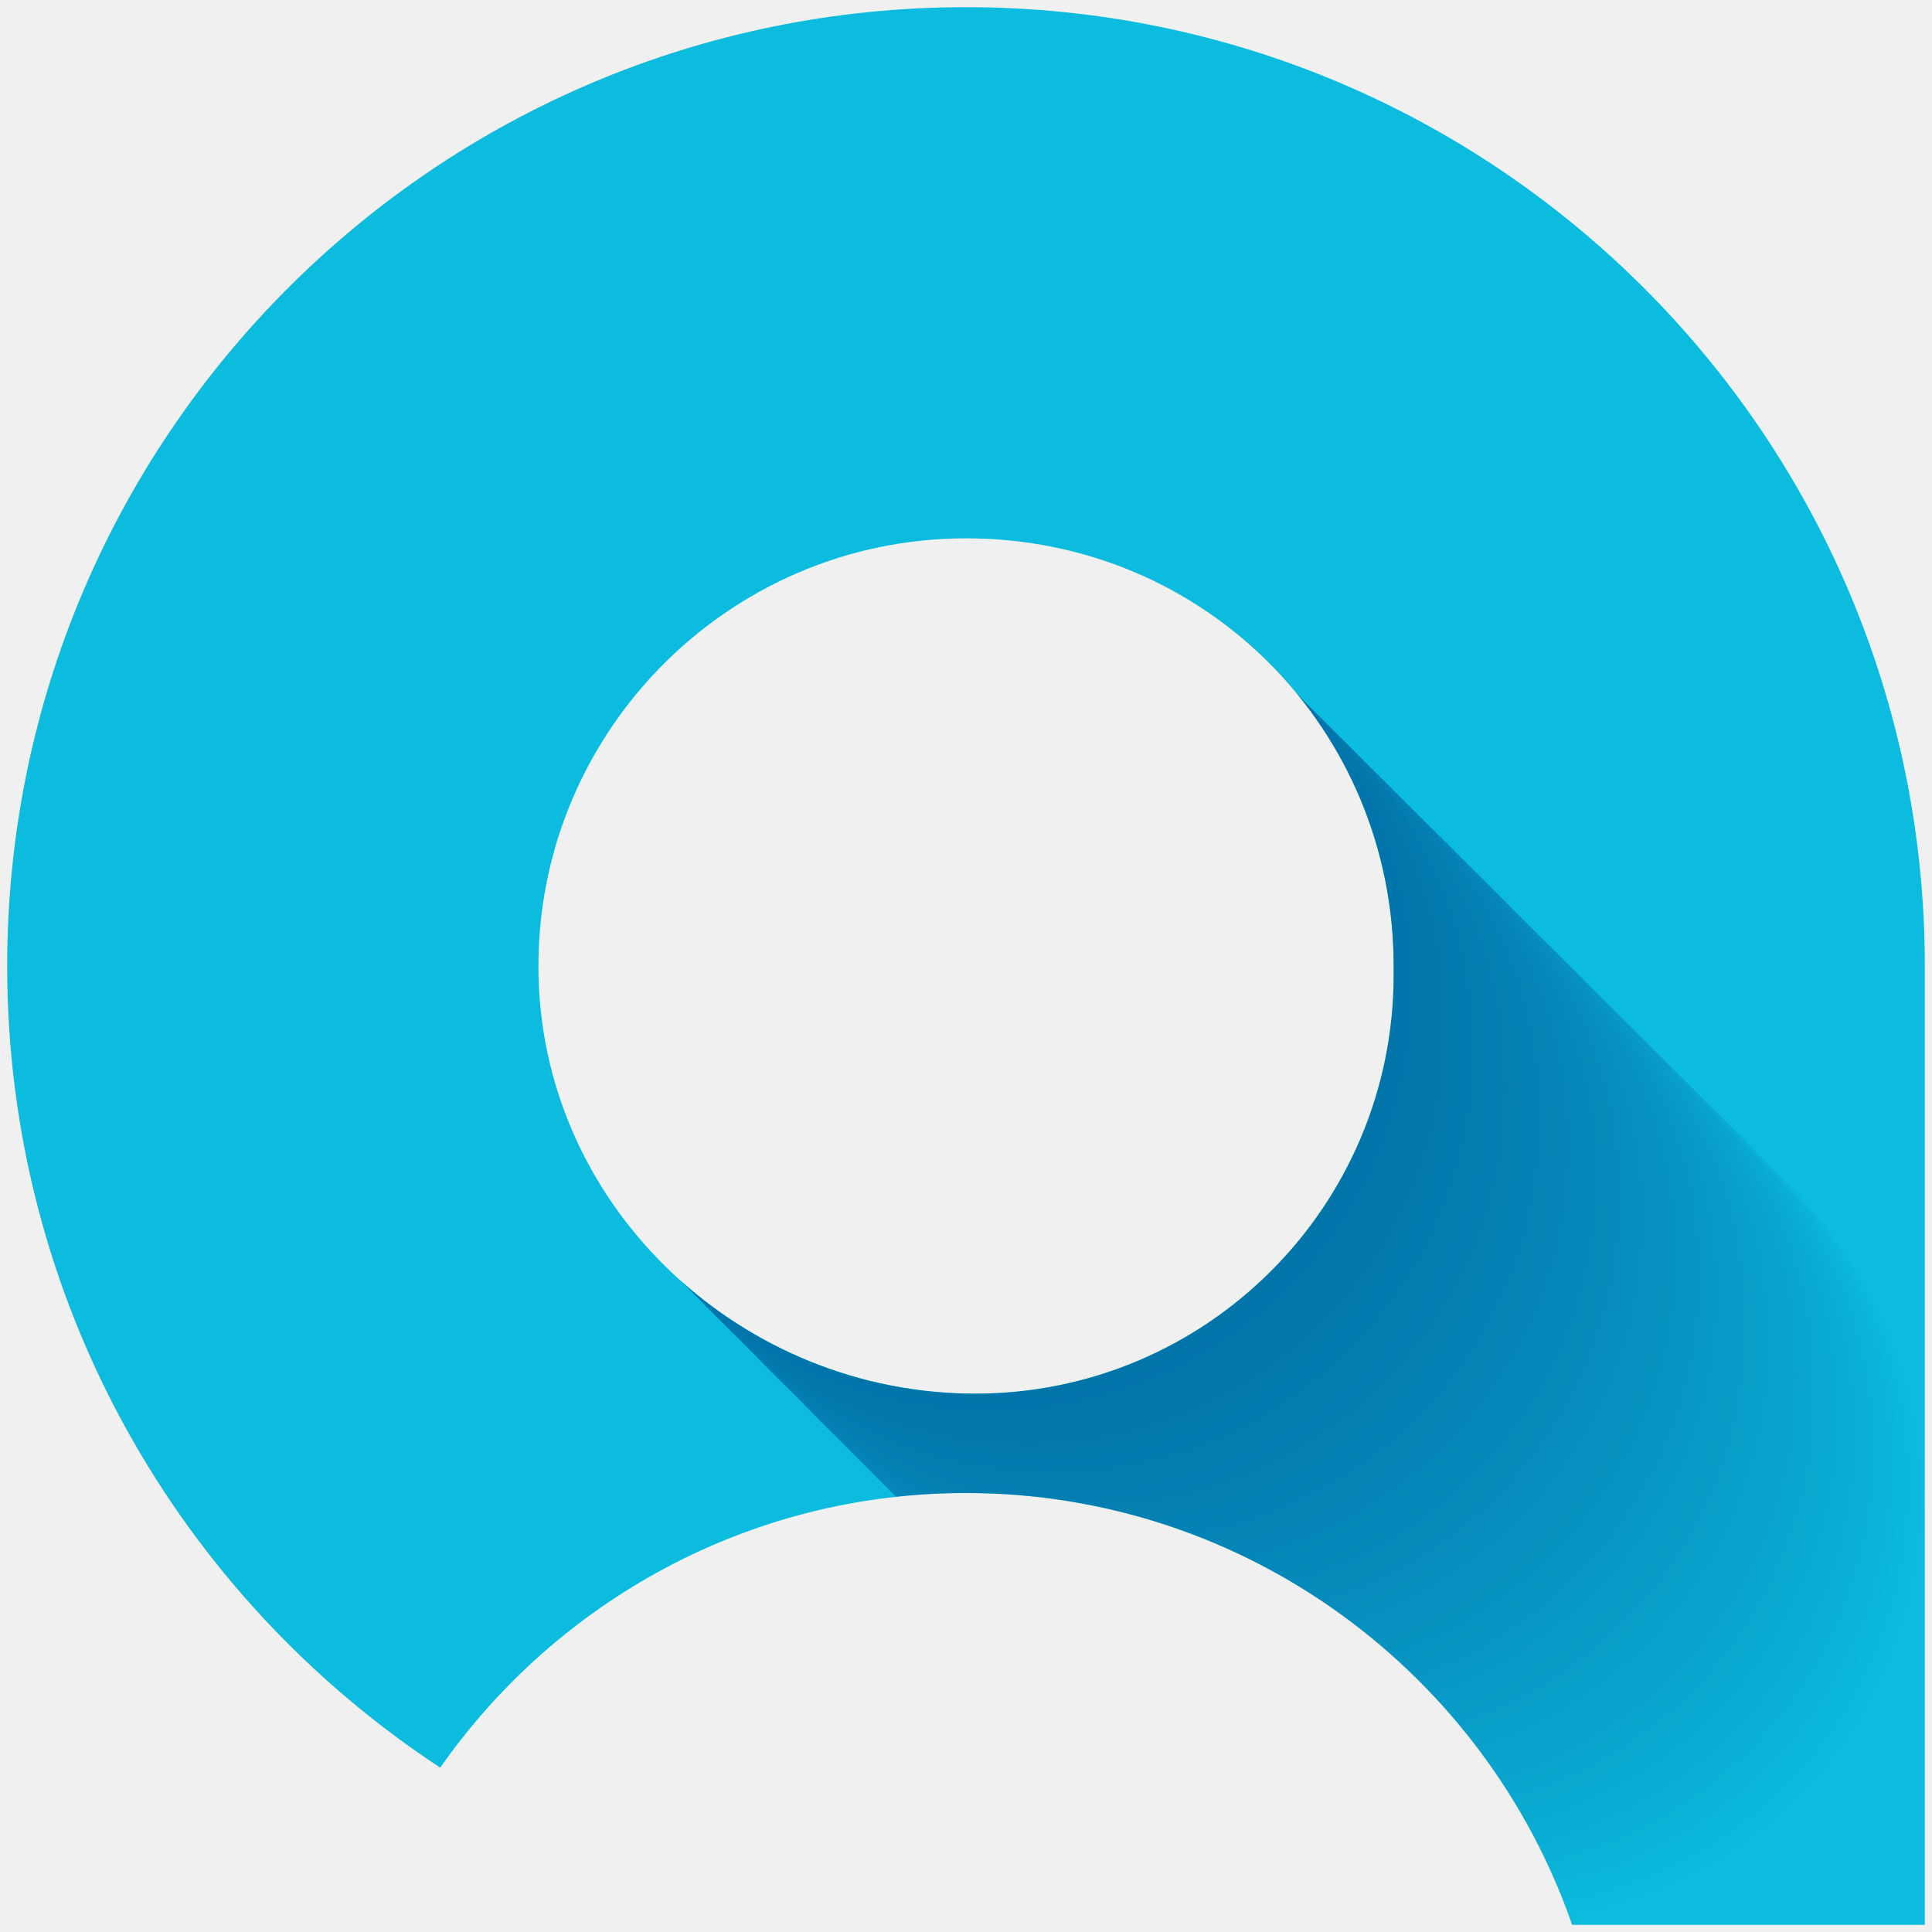
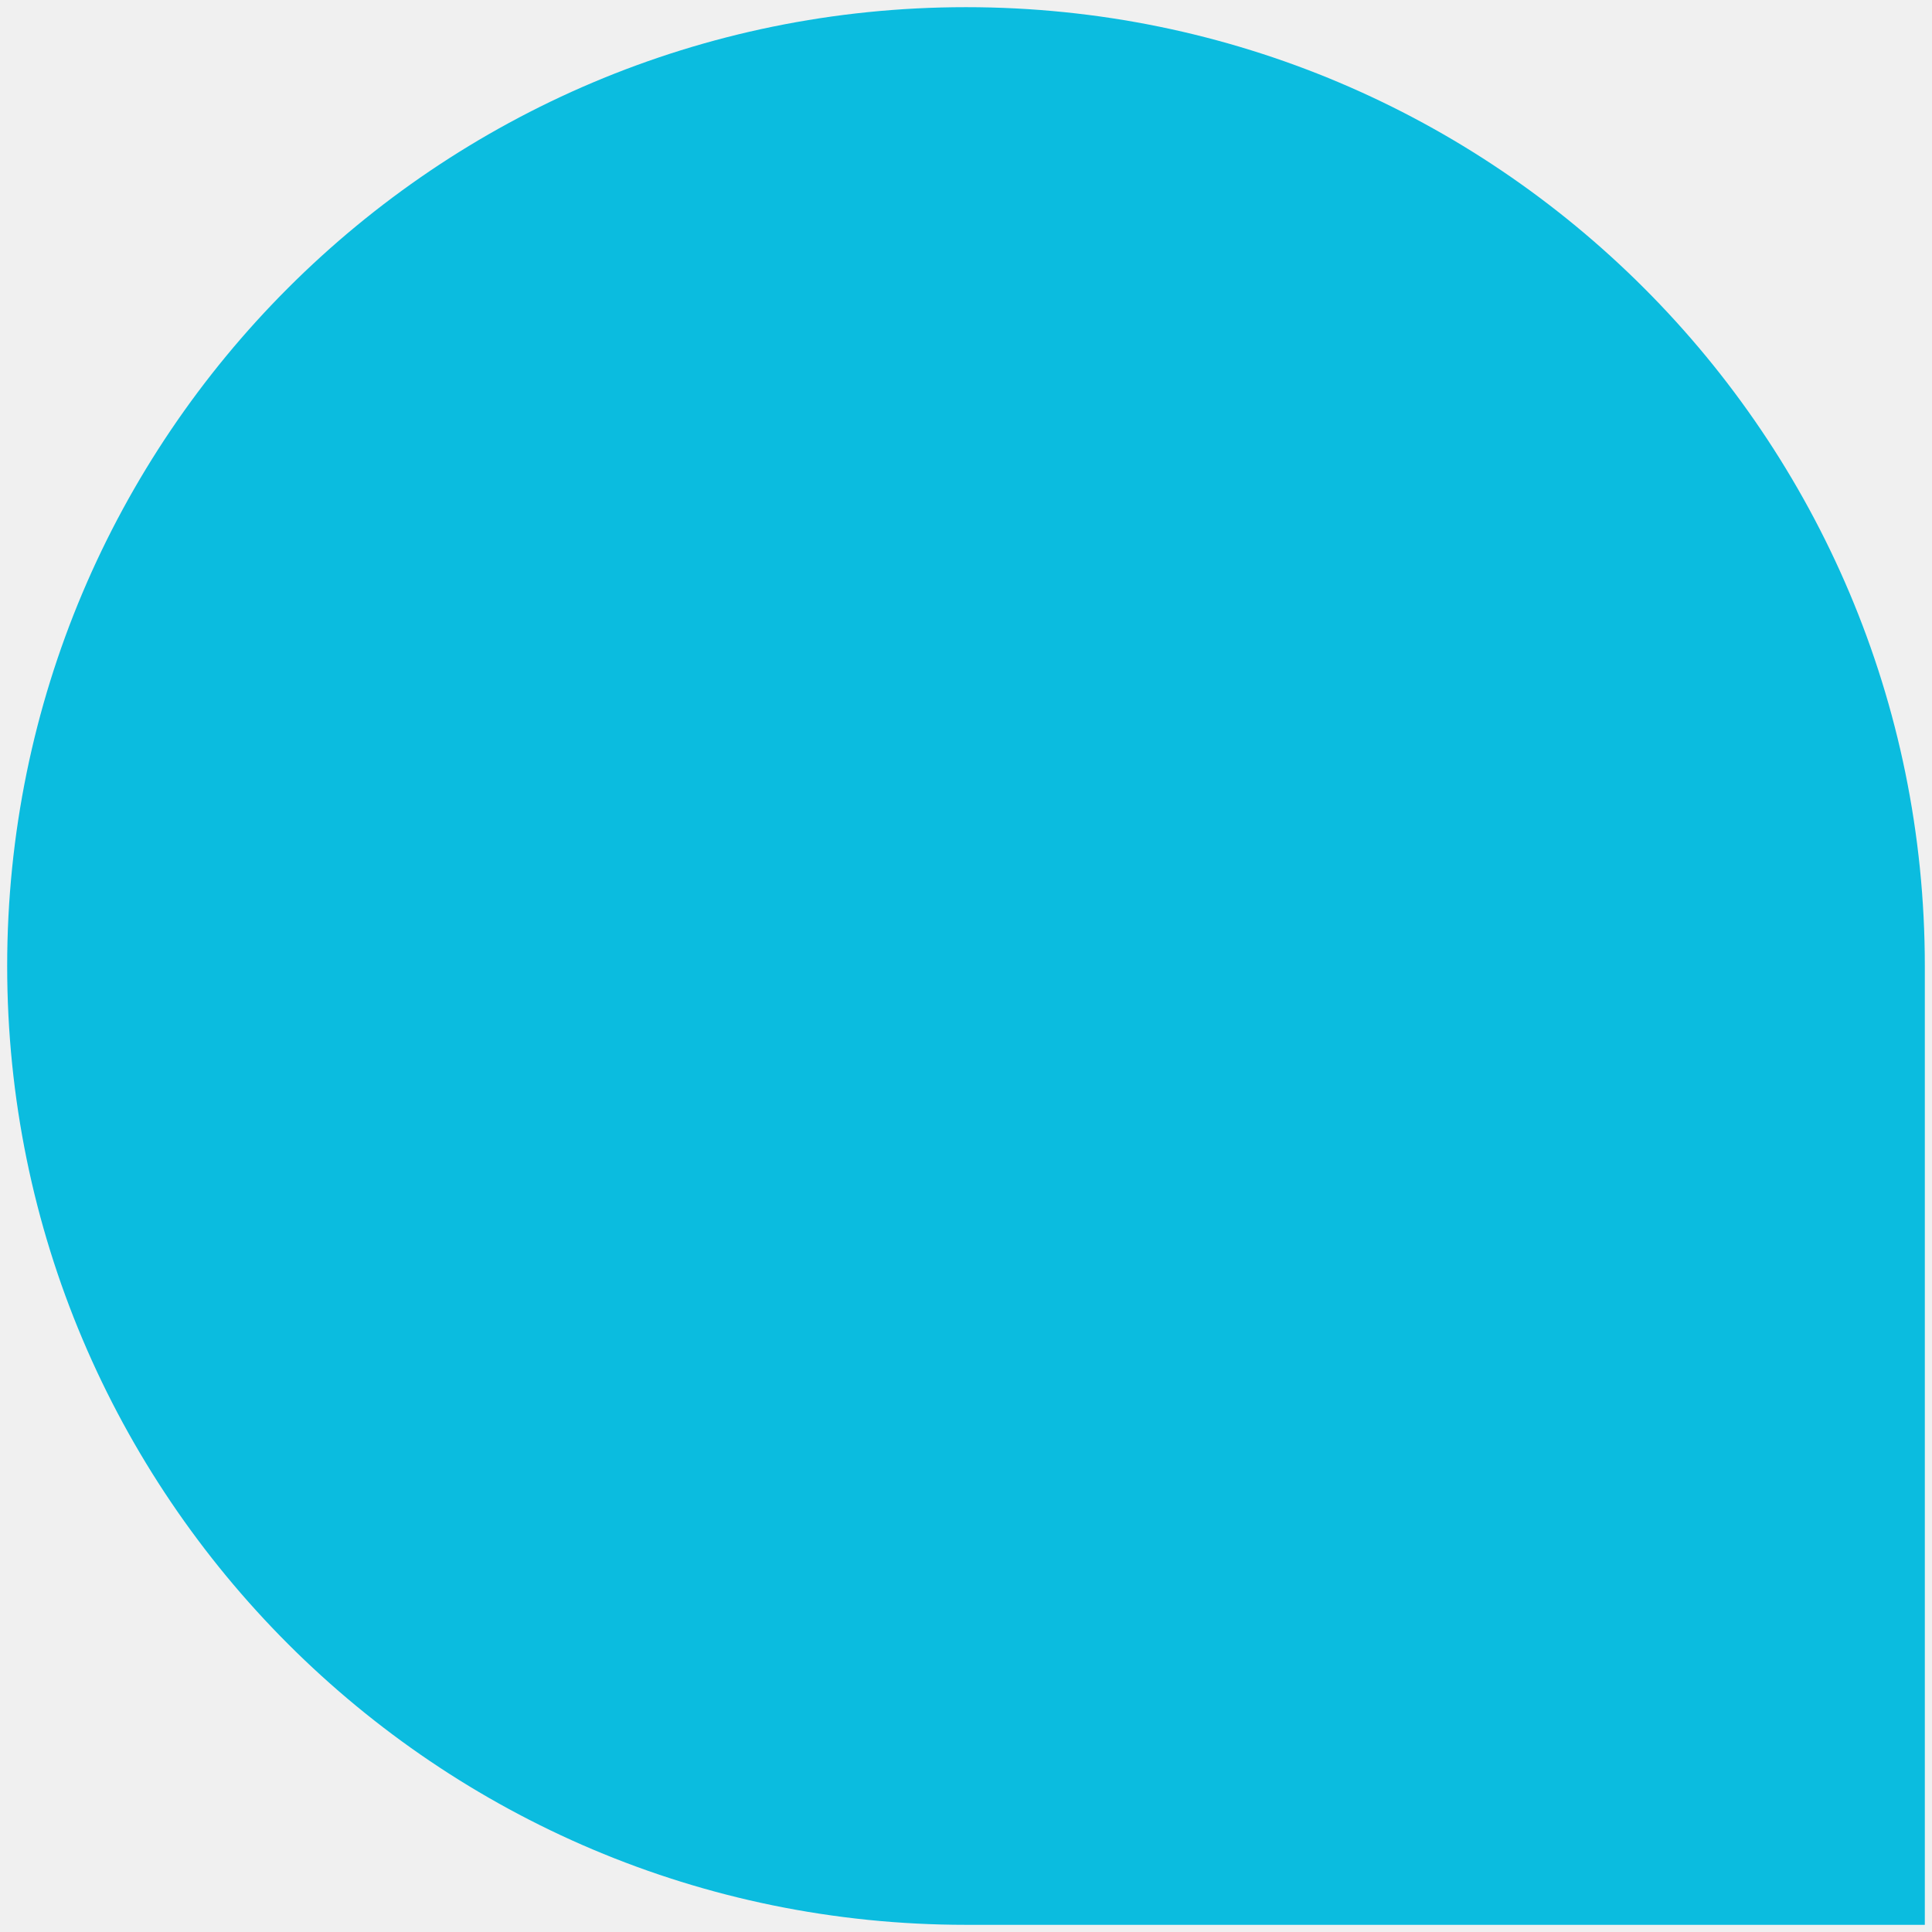
<svg xmlns="http://www.w3.org/2000/svg" viewBox="0 0 140 140">
-   <defs>
-     <style>
-       .cls-1 {
-         fill: #2da0c4;
-       }
- 
-       .cls-2 {
-         fill: #49a6c7;
-       }
- 
-       .cls-3 {
-         fill: #c6dce9;
-       }
- 
-       .cls-4 {
-         fill: #71b3d0;
-       }
- 
-       .cls-5 {
-         fill: #f6f9fb;
-       }
- 
-       .cls-6 {
-         fill: #bdd7e6;
-       }
- 
-       .cls-7 {
-         fill: #c8ddea;
-       }
- 
-       .cls-8 {
-         fill: #b3d2e3;
-       }
- 
-       .cls-9 {
-         fill: #b1d1e2;
-       }
- 
-       .cls-10 {
-         fill: #51a8c9;
-       }
- 
-       .cls-11 {
-         fill: #4ca6c8;
-       }
- 
-       .cls-12 {
-         fill: #e2ecf2;
-       }
- 
-       .cls-13 {
-         fill: #249ec3;
-       }
- 
-       .cls-14 {
-         fill: #1e9ec2;
-       }
- 
-       .cls-15 {
-         fill: #9ec7dc;
-       }
- 
-       .cls-16 {
-         fill: #abcee1;
-       }
- 
-       .cls-17 {
-         fill: #39a2c5;
-       }
- 
-       .cls-18 {
-         fill: #d2e3ed;
-       }
- 
-       .cls-19 {
-         fill: #0bbcdf;
-       }
- 
-       .cls-20 {
-         fill: #81b9d4;
-       }
- 
-       .cls-21 {
-         fill: #a9cde0;
-       }
- 
-       .cls-22 {
-         fill: #73b3d0;
-       }
- 
-       .cls-23 {
-         fill: #68afce;
-       }
- 
-       .cls-24 {
-         fill: #dae7ef;
-       }
- 
-       .cls-25 {
-         fill: #8cbfd7;
-       }
- 
-       .cls-26 {
-         fill: #3da3c5;
-       }
- 
-       .cls-27 {
-         fill: #5daccb;
-       }
- 
-       .cls-28 {
-         fill: #6ab0ce;
-       }
- 
-       .cls-29 {
-         fill: #79b6d2;
-       }
- 
-       .cls-30 {
-         fill: #ecf2f6;
-       }
- 
-       .cls-31 {
-         fill: #90c0d8;
-       }
- 
-       .cls-32 {
-         fill: #c1d9e7;
-       }
- 
-       .cls-33 {
-         fill: #7db8d3;
-       }
- 
-       .cls-34 {
-         fill: #d6e5ee;
-       }
- 
-       .cls-35 {
-         fill: #fff;
-       }
- 
-       .cls-36 {
-         fill: #66afcd;
-       }
- 
-       .cls-37 {
-         fill: #c4dbe8;
-       }
- 
-       .cls-38 {
-         fill: none;
-       }
- 
-       .cls-39 {
-         fill: #a0c8dd;
-       }
- 
-       .cls-40 {
-         fill: #179dc2;
-       }
- 
-       .cls-41 {
-         fill: #58aaca;
-       }
- 
-       .cls-42 {
-         fill: #c3dae8;
-       }
- 
-       .cls-43 {
-         fill: #f2f6f9;
-       }
- 
-       .cls-44 {
-         fill: #7fb8d4;
-       }
- 
-       .cls-45 {
-         fill: #46a5c7;
-       }
- 
-       .cls-46 {
-         fill: #cee0ec;
-       }
- 
-       .cls-47 {
-         fill: #96c3da;
-       }
- 
-       .cls-48 {
-         fill: #36a1c5;
-       }
- 
-       .cls-49 {
-         fill: #fbfdfe;
-       }
- 
-       .cls-50 {
-         fill: #bbd6e5;
-       }
- 
-       .cls-51 {
-         fill: #a7ccdf;
-       }
- 
-       .cls-52 {
-         fill: #dce8f0;
-       }
- 
-       .cls-53 {
-         fill: #adcfe1;
-       }
- 
-       .cls-54 {
-         fill: #8abed7;
-       }
- 
-       .cls-55 {
-         fill: #77b5d1;
-       }
- 
-       .cls-56 {
-         fill: #e8eff5;
-       }
- 
-       .cls-57 {
-         fill: #7bb7d2;
-       }
- 
-       .cls-58 {
-         fill: #b5d3e3;
-       }
- 
-       .cls-59 {
-         fill: #5faccc;
-       }
- 
-       .cls-60 {
-         isolation: isolate;
-       }
- 
-       .cls-61 {
-         fill: #b9d5e5;
-       }
- 
-       .cls-62 {
-         fill: #92c1d9;
-       }
- 
-       .cls-63 {
-         fill: #75b4d1;
-       }
- 
-       .cls-64 {
-         fill: #eef3f7;
-       }
- 
-       .cls-65 {
-         fill: #94c2da;
-       }
- 
-       .cls-66 {
-         fill: #e6eef4;
-       }
- 
-       .cls-67 {
-         fill: #f0f5f8;
-       }
- 
-       .cls-68 {
-         fill: #64aecd;
-       }
- 
-       .cls-69 {
-         fill: #a2c9de;
-       }
- 
-       .cls-70 {
-         fill: #6cb1cf;
-       }
- 
-       .cls-71 {
-         fill: #88bdd6;
-       }
- 
-       .cls-72 {
-         fill: #0d9cc1;
-       }
- 
-       .cls-73 {
-         fill: #d8e6ef;
-       }
- 
-       .cls-74 {
-         fill: #f4f8fa;
-       }
- 
-       .cls-75 {
-         fill: #43a4c6;
-       }
- 
-       .cls-76 {
-         fill: #53a9c9;
-       }
- 
-       .cls-77 {
-         mix-blend-mode: multiply;
-       }
- 
-       .cls-78 {
-         fill: #9cc6dc;
-       }
- 
-       .cls-79 {
-         fill: #b7d4e4;
-       }
- 
-       .cls-80 {
-         fill: #a3cade;
-       }
- 
-       .cls-81 {
-         fill: #299fc3;
-       }
- 
-       .cls-82 {
-         fill: #dee9f1;
-       }
- 
-       .cls-83 {
-         fill: #5babcb;
-       }
- 
-       .cls-84 {
-         fill: #86bcd6;
-       }
- 
-       .cls-85 {
-         fill: #f9fbfc;
-       }
- 
-       .cls-86 {
-         fill: #56a9ca;
-       }
- 
-       .cls-87 {
-         fill: #4ea7c8;
-       }
- 
-       .cls-88 {
-         fill: #ccdfeb;
-       }
- 
-       .cls-89 {
-         fill: #8ebfd8;
-       }
- 
-       .cls-90 {
-         fill: #afd0e2;
-       }
- 
-       .cls-91 {
-         fill: #e4edf3;
-       }
- 
-       .cls-92 {
-         fill: #e0ebf2;
-       }
- 
-       .cls-93 {
-         fill: #a5cbdf;
-       }
- 
-       .cls-94 {
-         fill: #32a0c4;
-       }
- 
-       .cls-95 {
-         fill: #eaf1f5;
-       }
- 
-       .cls-96 {
-         fill: #bfd8e7;
-       }
- 
-       .cls-97 {
-         fill: #d4e4ed;
-       }
- 
-       .cls-98 {
-         fill: #98c4db;
-       }
- 
-       .cls-99 {
-         clip-path: url(#clippath);
-       }
- 
-       .cls-100 {
-         fill: #cadeea;
-       }
- 
-       .cls-101 {
-         fill: #62adcc;
-       }
- 
-       .cls-102 {
-         fill: #40a3c6;
-       }
- 
-       .cls-103 {
-         fill: #6eb2cf;
-       }
- 
-       .cls-104 {
-         fill: #84bbd5;
-       }
- 
-       .cls-105 {
-         fill: #82bad5;
-       }
- 
-       .cls-106 {
-         fill: #d0e2ec;
-       }
- 
-       .cls-107 {
-         fill: #9ac5db;
-       }
-     </style>
-     <clipPath id="clippath">
-       <path class="cls-38" d="M70,.52h0C31.63.52.52,31.63.52,70h0c0,24.3,12.49,45.68,31.38,58.09,8.41-12.02,22.35-19.9,38.1-19.9,20.31,0,37.61,13.1,43.92,31.29h25.56v-69.48C139.48,31.63,108.37.52,70,.52ZM100.99,70.66c0,16.75-13.58,30.33-30.33,30.33s-31.13-13.2-31.63-30.05c-.52-17.51,13.58-31.93,30.97-31.93s30.99,13.9,30.99,30.99v.66Z" />
-     </clipPath>
-   </defs>
-   <g class="cls-60">
-     <g id="Layer_1">
-       <g>
-         <path class="cls-19" d="M70,.52h0C31.63.52.52,31.63.52,70h0c0,24.3,12.49,45.68,31.38,58.09,8.41-12.02,22.35-19.9,38.1-19.9,20.31,0,37.61,13.1,43.92,31.29h25.56v-69.48C139.48,31.63,108.37.52,70,.52ZM100.99,70.66c0,16.75-13.58,30.33-30.33,30.33s-31.13-13.2-31.63-30.05c-.52-17.51,13.58-31.93,30.97-31.93s30.99,13.9,30.99,30.99v.66Z" />
-         <g class="cls-99">
-           <g class="cls-77">
-             <path class="cls-35" d="M108.49,77.5c17.09,0,30.99,13.9,30.99,30.99v.66c0,16.75-13.58,30.33-30.33,30.33h0c-16.86,0-31.13-13.2-31.63-30.05-.52-17.51,13.58-31.93,30.97-31.93" />
-             <path class="cls-49" d="M108.11,77.12c17.09,0,30.99,13.9,30.99,30.99v.66c0,16.75-13.58,30.33-30.33,30.33h0c-16.86,0-31.13-13.2-31.63-30.05-.52-17.51,13.58-31.93,30.97-31.93" />
-             <path class="cls-85" d="M107.73,76.74c17.09,0,30.99,13.9,30.99,30.99v.66c0,16.75-13.58,30.33-30.33,30.33h0c-16.86,0-31.13-13.19-31.63-30.05-.52-17.51,13.58-31.93,30.97-31.93" />
-             <path class="cls-5" d="M107.35,76.36c17.09,0,30.99,13.9,30.99,30.99v.66c0,16.75-13.58,30.33-30.33,30.33h0c-16.86,0-31.13-13.19-31.63-30.05-.52-17.51,13.57-31.92,30.97-31.92" />
-             <path class="cls-74" d="M106.97,75.98c17.09,0,30.98,13.9,30.98,30.98v.66c0,16.75-13.58,30.33-30.33,30.33h0c-16.86,0-31.13-13.19-31.63-30.05-.52-17.51,13.57-31.92,30.97-31.92" />
-             <path class="cls-43" d="M106.59,75.6c17.08,0,30.98,13.9,30.98,30.98v.66c0,16.75-13.58,30.32-30.32,30.32h0c-16.86,0-31.13-13.19-31.63-30.05-.52-17.51,13.57-31.92,30.97-31.92" />
-             <path class="cls-67" d="M106.21,75.22c17.08,0,30.98,13.9,30.98,30.98v.66c0,16.75-13.58,30.32-30.32,30.32h0c-16.86,0-31.13-13.19-31.63-30.05-.52-17.51,13.57-31.92,30.97-31.92" />
-             <path class="cls-64" d="M105.82,74.84c17.08,0,30.98,13.9,30.98,30.98v.66c0,16.75-13.58,30.32-30.32,30.32h0c-16.86,0-31.13-13.19-31.63-30.04-.52-17.51,13.57-31.92,30.97-31.92" />
-             <path class="cls-30" d="M105.44,74.46c17.08,0,30.98,13.9,30.98,30.98v.66c0,16.75-13.58,30.32-30.32,30.32h0c-16.86,0-31.13-13.19-31.63-30.04-.52-17.51,13.57-31.92,30.97-31.92" />
-             <path class="cls-95" d="M105.06,74.08c17.08,0,30.98,13.9,30.98,30.98v.66c0,16.75-13.58,30.32-30.32,30.32h0c-16.86,0-31.13-13.19-31.63-30.04-.52-17.51,13.57-31.92,30.97-31.92" />
-             <path class="cls-56" d="M104.68,73.7c17.08,0,30.98,13.9,30.98,30.98v.66c0,16.75-13.57,30.32-30.32,30.32h0c-16.86,0-31.12-13.19-31.62-30.04-.52-17.51,13.57-31.92,30.97-31.92" />
-             <path class="cls-66" d="M104.3,73.32c17.08,0,30.98,13.9,30.98,30.98v.66c0,16.74-13.57,30.32-30.32,30.32h0c-16.86,0-31.12-13.19-31.62-30.04-.52-17.51,13.57-31.92,30.96-31.92" />
-             <path class="cls-91" d="M103.92,72.94c17.08,0,30.98,13.9,30.98,30.98v.66c0,16.74-13.57,30.32-30.32,30.32h0c-16.86,0-31.12-13.19-31.62-30.04-.52-17.51,13.57-31.92,30.96-31.92" />
-             <path class="cls-12" d="M103.54,72.56c17.08,0,30.98,13.9,30.98,30.98v.66c0,16.74-13.57,30.32-30.32,30.32h0c-16.86,0-31.12-13.19-31.62-30.04-.52-17.51,13.57-31.91,30.96-31.91" />
-             <path class="cls-92" d="M103.16,72.18c17.08,0,30.98,13.9,30.98,30.98v.66c0,16.74-13.57,30.32-30.32,30.32h0c-16.86,0-31.12-13.19-31.62-30.04-.52-17.51,13.57-31.91,30.96-31.91" />
-             <path class="cls-82" d="M102.78,71.8c17.08,0,30.97,13.9,30.97,30.97v.66c0,16.74-13.57,30.32-30.32,30.32h0c-16.85,0-31.12-13.19-31.62-30.04-.52-17.51,13.57-31.91,30.96-31.91" />
-             <path class="cls-52" d="M102.39,71.42c17.08,0,30.97,13.89,30.97,30.97v.66c0,16.74-13.57,30.31-30.31,30.31h0c-16.85,0-31.12-13.19-31.62-30.04-.52-17.51,13.57-31.91,30.96-31.91" />
-             <path class="cls-24" d="M102.01,71.04c17.08,0,30.97,13.89,30.97,30.97v.66c0,16.74-13.57,30.31-30.31,30.31h0c-16.85,0-31.12-13.19-31.62-30.04-.52-17.5,13.57-31.91,30.96-31.91" />
-             <path class="cls-73" d="M101.63,70.66c17.08,0,30.97,13.89,30.97,30.97v.66c0,16.74-13.57,30.31-30.31,30.31h0c-16.85,0-31.12-13.19-31.62-30.03-.52-17.5,13.57-31.91,30.96-31.91" />
-             <path class="cls-34" d="M101.25,70.28c17.08,0,30.97,13.89,30.97,30.97v.66c0,16.74-13.57,30.31-30.31,30.31h0c-16.85,0-31.12-13.19-31.62-30.03-.52-17.5,13.57-31.91,30.96-31.91" />
-             <path class="cls-97" d="M100.87,69.9c17.08,0,30.97,13.89,30.97,30.97v.66c0,16.74-13.57,30.31-30.31,30.31h0c-16.85,0-31.12-13.19-31.62-30.03-.52-17.5,13.57-31.91,30.96-31.91" />
-             <path class="cls-18" d="M100.49,69.52c17.08,0,30.97,13.89,30.97,30.97v.66c0,16.74-13.57,30.31-30.31,30.31h0c-16.85,0-31.11-13.19-31.61-30.03-.52-17.5,13.57-31.91,30.96-31.91" />
-             <path class="cls-106" d="M100.11,69.14c17.08,0,30.97,13.89,30.97,30.97v.66c0,16.74-13.57,30.31-30.31,30.31h0c-16.85,0-31.11-13.19-31.61-30.03-.52-17.5,13.57-31.91,30.95-31.91" />
-             <path class="cls-46" d="M99.73,68.76c17.08,0,30.97,13.89,30.97,30.97v.66c0,16.74-13.57,30.31-30.31,30.31h0c-16.85,0-31.11-13.19-31.61-30.03-.52-17.5,13.57-31.91,30.95-31.91" />
-             <path class="cls-88" d="M99.35,68.38c17.08,0,30.97,13.89,30.97,30.97v.66c0,16.74-13.57,30.31-30.31,30.31h0c-16.85,0-31.11-13.19-31.61-30.03-.52-17.5,13.57-31.9,30.95-31.9" />
-             <path class="cls-100" d="M98.96,68c17.07,0,30.97,13.89,30.97,30.97v.66c0,16.74-13.57,30.31-30.31,30.31h0c-16.85,0-31.11-13.19-31.61-30.03-.52-17.5,13.57-31.9,30.95-31.9" />
-             <path class="cls-7" d="M98.58,67.62c17.07,0,30.96,13.89,30.96,30.96v.66c0,16.74-13.57,30.31-30.31,30.31h0c-16.85,0-31.11-13.19-31.61-30.03-.52-17.5,13.57-31.9,30.95-31.9" />
-             <path class="cls-3" d="M98.2,67.24c17.07,0,30.96,13.89,30.96,30.96v.66c0,16.74-13.57,30.3-30.3,30.3h0c-16.85,0-31.11-13.19-31.61-30.03-.52-17.5,13.56-31.9,30.95-31.9" />
-             <path class="cls-37" d="M97.82,66.86c17.07,0,30.96,13.89,30.96,30.96v.66c0,16.74-13.57,30.3-30.3,30.3h0c-16.85,0-31.11-13.18-31.61-30.03s13.56-31.9,30.95-31.9" />
-             <path class="cls-42" d="M97.44,66.48c17.07,0,30.96,13.89,30.96,30.96v.66c0,16.74-13.57,30.3-30.3,30.3h0c-16.85,0-31.11-13.18-31.61-30.02-.52-17.5,13.56-31.9,30.95-31.9" />
-             <path class="cls-32" d="M97.06,66.1c17.07,0,30.96,13.89,30.96,30.96v.66c0,16.74-13.57,30.3-30.3,30.3h0c-16.85,0-31.11-13.18-31.61-30.02s13.56-31.9,30.95-31.9" />
-             <path class="cls-96" d="M96.68,65.72c17.07,0,30.96,13.89,30.96,30.96v.66c0,16.73-13.57,30.3-30.3,30.3h0c-16.85,0-31.11-13.18-31.61-30.02-.52-17.5,13.56-31.9,30.95-31.9" />
-             <path class="cls-6" d="M96.3,65.34c17.07,0,30.96,13.89,30.96,30.96v.66c0,16.73-13.57,30.3-30.3,30.3h0c-16.85,0-31.1-13.18-31.6-30.02-.52-17.5,13.56-31.9,30.95-31.9" />
-             <path class="cls-50" d="M95.92,64.96c17.07,0,30.96,13.89,30.96,30.96v.66c0,16.73-13.57,30.3-30.3,30.3h0c-16.85,0-31.1-13.18-31.6-30.02-.52-17.5,13.56-31.9,30.94-31.9" />
-             <path class="cls-61" d="M95.53,64.58c17.07,0,30.96,13.89,30.96,30.96v.66c0,16.73-13.57,30.3-30.3,30.3h0c-16.85,0-31.1-13.18-31.6-30.02-.52-17.5,13.56-31.89,30.94-31.89" />
-             <path class="cls-79" d="M95.15,64.2c17.07,0,30.96,13.89,30.96,30.96v.66c0,16.73-13.56,30.3-30.3,30.3h0c-16.84,0-31.1-13.18-31.6-30.02-.52-17.5,13.56-31.89,30.94-31.89" />
-             <path class="cls-58" d="M94.77,63.82c17.07,0,30.96,13.89,30.96,30.96v.66c0,16.73-13.56,30.3-30.3,30.3h0c-16.84,0-31.1-13.18-31.6-30.02-.52-17.49,13.56-31.89,30.94-31.89" />
-             <path class="cls-8" d="M94.39,63.44c17.07,0,30.95,13.89,30.95,30.95v.66c0,16.73-13.56,30.3-30.3,30.3h0c-16.84,0-31.1-13.18-31.6-30.02-.52-17.49,13.56-31.89,30.94-31.89" />
-             <path class="cls-9" d="M94.01,63.06c17.07,0,30.95,13.89,30.95,30.95v.66c0,16.73-13.56,30.29-30.29,30.29h0c-16.84,0-31.1-13.18-31.6-30.02s13.56-31.89,30.94-31.89" />
-             <path class="cls-90" d="M93.63,62.68c17.07,0,30.95,13.89,30.95,30.95v.66c0,16.73-13.56,30.29-30.29,30.29h0c-16.84,0-31.1-13.18-31.6-30.02-.52-17.49,13.56-31.89,30.94-31.89" />
-             <path class="cls-53" d="M93.25,62.3c17.07,0,30.95,13.88,30.95,30.95v.66c0,16.73-13.56,30.29-30.29,30.29h0c-16.84,0-31.1-13.18-31.6-30.01s13.56-31.89,30.94-31.89" />
-             <path class="cls-16" d="M92.87,61.92c17.07,0,30.95,13.88,30.95,30.95v.66c0,16.73-13.56,30.29-30.29,30.29h0c-16.84,0-31.1-13.18-31.6-30.01s13.56-31.89,30.94-31.89" />
-             <path class="cls-21" d="M92.49,61.54c17.07,0,30.95,13.88,30.95,30.95v.66c0,16.73-13.56,30.29-30.29,30.29h0c-16.84,0-31.09-13.18-31.59-30.01-.52-17.49,13.56-31.89,30.94-31.89" />
-             <path class="cls-51" d="M92.1,61.16c17.07,0,30.95,13.88,30.95,30.95v.66c0,16.73-13.56,30.29-30.29,30.29h0c-16.84,0-31.09-13.18-31.59-30.01s13.56-31.89,30.94-31.89" />
-             <path class="cls-93" d="M91.72,60.77c17.06,0,30.95,13.88,30.95,30.95v.66c0,16.73-13.56,30.29-30.29,30.29h0c-16.84,0-31.09-13.18-31.59-30.01-.52-17.49,13.56-31.89,30.93-31.89" />
-             <path class="cls-80" d="M91.34,60.39c17.06,0,30.95,13.88,30.95,30.95v.66c0,16.73-13.56,30.29-30.29,30.29h0c-16.84,0-31.09-13.18-31.59-30.01-.52-17.49,13.56-31.88,30.93-31.88" />
-             <path class="cls-69" d="M90.96,60.01c17.06,0,30.95,13.88,30.95,30.95v.66c0,16.73-13.56,30.29-30.29,30.29h0c-16.84,0-31.09-13.18-31.59-30.01-.52-17.49,13.56-31.88,30.93-31.88" />
-             <path class="cls-39" d="M90.58,59.63c17.06,0,30.95,13.88,30.95,30.95v.66c0,16.73-13.56,30.29-30.29,30.29h0c-16.84,0-31.09-13.18-31.59-30.01-.52-17.49,13.56-31.88,30.93-31.88" />
-             <path class="cls-15" d="M90.2,59.25c17.06,0,30.94,13.88,30.94,30.94v.66c0,16.73-13.56,30.29-30.29,30.29h0c-16.84,0-31.09-13.18-31.59-30.01s13.56-31.88,30.93-31.88" />
-             <path class="cls-78" d="M89.82,58.87c17.06,0,30.94,13.88,30.94,30.94v.66c0,16.73-13.56,30.29-30.29,30.29h0c-16.84,0-31.09-13.18-31.59-30.01-.52-17.49,13.56-31.88,30.93-31.88" />
-             <path class="cls-107" d="M89.44,58.49c17.06,0,30.94,13.88,30.94,30.94v.66c0,16.73-13.56,30.28-30.28,30.28h0c-16.84,0-31.09-13.18-31.59-30.01-.52-17.49,13.56-31.88,30.93-31.88" />
-             <path class="cls-98" d="M89.06,58.11c17.06,0,30.94,13.88,30.94,30.94v.66c0,16.72-13.56,30.28-30.28,30.28h0c-16.84,0-31.09-13.18-31.59-30-.52-17.49,13.56-31.88,30.93-31.88" />
-             <path class="cls-47" d="M88.67,57.73c17.06,0,30.94,13.88,30.94,30.94v.66c0,16.72-13.56,30.28-30.28,30.28h0c-16.84,0-31.09-13.18-31.59-30-.52-17.49,13.55-31.88,30.93-31.88" />
-             <path class="cls-65" d="M88.29,57.35c17.06,0,30.94,13.88,30.94,30.94v.66c0,16.72-13.56,30.28-30.28,30.28h0c-16.84,0-31.08-13.17-31.58-30-.52-17.49,13.55-31.88,30.93-31.88" />
-             <path class="cls-62" d="M87.91,56.97c17.06,0,30.94,13.88,30.94,30.94v.66c0,16.72-13.56,30.28-30.28,30.28h0c-16.84,0-31.08-13.17-31.58-30-.52-17.49,13.55-31.88,30.93-31.88" />
-             <path class="cls-31" d="M87.53,56.59c17.06,0,30.94,13.88,30.94,30.94v.66c0,16.72-13.56,30.28-30.28,30.28h0c-16.83,0-31.08-13.17-31.58-30-.52-17.49,13.55-31.87,30.92-31.87" />
-             <path class="cls-89" d="M87.15,56.21c17.06,0,30.94,13.88,30.94,30.94v.66c0,16.72-13.56,30.28-30.28,30.28h0c-16.83,0-31.08-13.17-31.58-30-.52-17.48,13.55-31.87,30.92-31.87" />
-             <path class="cls-25" d="M86.77,55.83c17.06,0,30.94,13.88,30.94,30.94v.66c0,16.72-13.56,30.28-30.28,30.28h0c-16.83,0-31.08-13.17-31.58-30-.52-17.48,13.55-31.87,30.92-31.87" />
-             <path class="cls-54" d="M86.39,55.45c17.06,0,30.94,13.88,30.94,30.94v.66c0,16.72-13.56,30.28-30.28,30.28h0c-16.83,0-31.08-13.17-31.58-30-.52-17.48,13.55-31.87,30.92-31.87" />
-             <path class="cls-71" d="M86.01,55.07c17.06,0,30.93,13.88,30.93,30.93v.66c0,16.72-13.56,30.28-30.28,30.28h0c-16.83,0-31.08-13.17-31.58-30-.52-17.48,13.55-31.87,30.92-31.87" />
-             <path class="cls-84" d="M85.63,54.69c17.06,0,30.93,13.88,30.93,30.93v.66c0,16.72-13.55,30.28-30.28,30.28h0c-16.83,0-31.08-13.17-31.58-30-.52-17.48,13.55-31.87,30.92-31.87" />
-             <path class="cls-104" d="M85.24,54.31c17.06,0,30.93,13.88,30.93,30.93v.66c0,16.72-13.55,30.27-30.27,30.27h0c-16.83,0-31.08-13.17-31.58-30-.52-17.48,13.55-31.87,30.92-31.87" />
-             <path class="cls-105" d="M84.86,53.93c17.06,0,30.93,13.88,30.93,30.93v.66c0,16.72-13.55,30.27-30.27,30.27h0c-16.83,0-31.08-13.17-31.58-30-.52-17.48,13.55-31.87,30.92-31.87" />
-             <path class="cls-20" d="M84.48,53.55c17.06,0,30.93,13.88,30.93,30.93v.66c0,16.72-13.55,30.27-30.27,30.27h0c-16.83,0-31.08-13.17-31.58-29.99-.52-17.48,13.55-31.87,30.92-31.87" />
-             <path class="cls-44" d="M84.1,53.17c17.05,0,30.93,13.88,30.93,30.93v.66c0,16.72-13.55,30.27-30.27,30.27h0c-16.83,0-31.07-13.17-31.57-29.99-.52-17.48,13.55-31.87,30.92-31.87" />
-             <path class="cls-33" d="M83.72,52.79c17.05,0,30.93,13.87,30.93,30.93v.66c0,16.72-13.55,30.27-30.27,30.27h0c-16.83,0-31.07-13.17-31.57-29.99-.52-17.48,13.55-31.87,30.92-31.87" />
-             <path class="cls-57" d="M83.34,52.41c17.05,0,30.93,13.87,30.93,30.93v.66c0,16.72-13.55,30.27-30.27,30.27h0c-16.83,0-31.07-13.17-31.57-29.99-.52-17.48,13.55-31.86,30.91-31.86" />
-             <path class="cls-29" d="M82.96,52.03c17.05,0,30.93,13.87,30.93,30.93v.66c0,16.72-13.55,30.27-30.27,30.27h0c-16.83,0-31.07-13.17-31.57-29.99-.52-17.48,13.55-31.86,30.91-31.86" />
-             <path class="cls-55" d="M82.58,51.65c17.05,0,30.93,13.87,30.93,30.93v.66c0,16.72-13.55,30.27-30.27,30.27h0c-16.83,0-31.07-13.17-31.57-29.99-.52-17.48,13.55-31.86,30.91-31.86" />
-             <path class="cls-63" d="M82.2,51.27c17.05,0,30.93,13.87,30.93,30.93v.66c0,16.72-13.55,30.27-30.27,30.27h0c-16.83,0-31.07-13.17-31.57-29.99-.52-17.48,13.55-31.86,30.91-31.86" />
-             <path class="cls-22" d="M81.81,50.89c17.05,0,30.92,13.87,30.92,30.92v.66c0,16.72-13.55,30.27-30.27,30.27h0c-16.83,0-31.07-13.17-31.57-29.99-.52-17.48,13.55-31.86,30.91-31.86" />
-             <path class="cls-4" d="M81.43,50.51c17.05,0,30.92,13.87,30.92,30.92v.66c0,16.72-13.55,30.27-30.27,30.27h0c-16.83,0-31.07-13.17-31.57-29.99-.52-17.48,13.55-31.86,30.91-31.86" />
-             <path class="cls-103" d="M81.05,50.13c17.05,0,30.92,13.87,30.92,30.92v.66c0,16.71-13.55,30.26-30.26,30.26h0c-16.83,0-31.07-13.17-31.57-29.99-.52-17.48,13.55-31.86,30.91-31.86" />
-             <path class="cls-70" d="M80.67,49.75c17.05,0,30.92,13.87,30.92,30.92v.66c0,16.71-13.55,30.26-30.26,30.26h0c-16.83,0-31.07-13.17-31.57-29.99-.52-17.48,13.55-31.86,30.91-31.86" />
-             <path class="cls-28" d="M80.29,49.37c17.05,0,30.92,13.87,30.92,30.92v.66c0,16.71-13.55,30.26-30.26,30.26h0c-16.83,0-31.07-13.17-31.56-29.98-.52-17.48,13.55-31.86,30.91-31.86" />
-             <path class="cls-23" d="M79.91,48.99c17.05,0,30.92,13.87,30.92,30.92v.66c0,16.71-13.55,30.26-30.26,30.26h0c-16.82,0-31.06-13.17-31.56-29.98-.52-17.47,13.55-31.86,30.91-31.86" />
-             <path class="cls-36" d="M79.53,48.61c17.05,0,30.92,13.87,30.92,30.92v.66c0,16.71-13.55,30.26-30.26,30.26h0c-16.82,0-31.06-13.17-31.56-29.98-.52-17.47,13.55-31.85,30.9-31.85" />
-             <path class="cls-68" d="M79.15,48.23c17.05,0,30.92,13.87,30.92,30.92v.66c0,16.71-13.55,30.26-30.26,30.26h0c-16.82,0-31.06-13.17-31.56-29.98-.52-17.47,13.54-31.85,30.9-31.85" />
-             <path class="cls-101" d="M78.77,47.85c17.05,0,30.92,13.87,30.92,30.92v.66c0,16.71-13.55,30.26-30.26,30.26h0c-16.82,0-31.06-13.17-31.56-29.98-.52-17.47,13.54-31.85,30.9-31.85" />
-             <path class="cls-59" d="M78.38,47.47c17.05,0,30.92,13.87,30.92,30.92v.66c0,16.71-13.55,30.26-30.26,30.26h0c-16.82,0-31.06-13.16-31.56-29.98-.52-17.47,13.54-31.85,30.9-31.85" />
-             <path class="cls-27" d="M78,47.09c17.05,0,30.92,13.87,30.92,30.91v.66c0,16.71-13.55,30.26-30.26,30.26h0c-16.82,0-31.06-13.16-31.56-29.98-.52-17.47,13.54-31.85,30.9-31.85" />
-             <path class="cls-83" d="M77.62,46.71c17.05,0,30.91,13.87,30.91,30.91v.66c0,16.71-13.55,30.26-30.26,30.26h0c-16.82,0-31.06-13.16-31.56-29.98-.52-17.47,13.54-31.85,30.9-31.85" />
-             <path class="cls-41" d="M77.24,46.33c17.05,0,30.91,13.87,30.91,30.91v.66c0,16.71-13.55,30.26-30.26,30.26h0c-16.82,0-31.06-13.16-31.56-29.98-.52-17.47,13.54-31.85,30.9-31.85" />
-             <path class="cls-86" d="M76.86,45.95c17.05,0,30.91,13.87,30.91,30.91v.66c0,16.71-13.55,30.25-30.25,30.25h0c-16.82,0-31.06-13.16-31.56-29.98-.52-17.47,13.54-31.85,30.9-31.85" />
-             <path class="cls-76" d="M76.48,45.57c17.04,0,30.91,13.87,30.91,30.91v.66c0,16.71-13.54,30.25-30.25,30.25h0c-16.82,0-31.06-13.16-31.56-29.98-.52-17.47,13.54-31.85,30.9-31.85" />
-             <path class="cls-10" d="M76.1,45.19c17.04,0,30.91,13.87,30.91,30.91v.66c0,16.71-13.54,30.25-30.25,30.25h0c-16.82,0-31.06-13.16-31.55-29.97-.52-17.47,13.54-31.85,30.9-31.85" />
-             <path class="cls-87" d="M75.72,44.81c17.04,0,30.91,13.87,30.91,30.91v.66c0,16.71-13.54,30.25-30.25,30.25h0c-16.82,0-31.05-13.16-31.55-29.97-.52-17.47,13.54-31.85,30.9-31.85" />
-             <path class="cls-11" d="M75.34,44.43c17.04,0,30.91,13.87,30.91,30.91v.66c0,16.71-13.54,30.25-30.25,30.25h0c-16.82,0-31.05-13.16-31.55-29.97-.52-17.47,13.54-31.84,30.89-31.84" />
-             <path class="cls-2" d="M74.95,44.05c17.04,0,30.91,13.87,30.91,30.91v.66c0,16.71-13.54,30.25-30.25,30.25h0c-16.82,0-31.05-13.16-31.55-29.97-.52-17.47,13.54-31.84,30.89-31.84" />
-             <path class="cls-45" d="M74.57,43.67c17.04,0,30.91,13.86,30.91,30.91v.66c0,16.71-13.54,30.25-30.25,30.25h0c-16.82,0-31.05-13.16-31.55-29.97-.52-17.47,13.54-31.84,30.89-31.84" />
-             <path class="cls-75" d="M74.19,43.29c17.04,0,30.91,13.86,30.91,30.91v.66c0,16.71-13.54,30.25-30.25,30.25h0c-16.82,0-31.05-13.16-31.55-29.97-.52-17.47,13.54-31.84,30.89-31.84" />
-             <path class="cls-102" d="M73.81,42.91c17.04,0,30.9,13.86,30.9,30.9v.66c0,16.71-13.54,30.25-30.25,30.25h0c-16.82,0-31.05-13.16-31.55-29.97-.52-17.47,13.54-31.84,30.89-31.84" />
-             <path class="cls-26" d="M73.43,42.53c17.04,0,30.9,13.86,30.9,30.9v.66c0,16.7-13.54,30.25-30.25,30.25h0c-16.82,0-31.05-13.16-31.55-29.97-.52-17.47,13.54-31.84,30.89-31.84" />
-             <path class="cls-17" d="M73.05,42.15c17.04,0,30.9,13.86,30.9,30.9v.66c0,16.7-13.54,30.25-30.25,30.25h0c-16.82,0-31.05-13.16-31.55-29.97-.52-17.47,13.54-31.84,30.89-31.84" />
-             <path class="cls-48" d="M72.67,41.77c17.04,0,30.9,13.86,30.9,30.9v.66c0,16.7-13.54,30.24-30.24,30.24h0c-16.82,0-31.05-13.16-31.55-29.97-.52-17.46,13.54-31.84,30.89-31.84" />
-             <path class="cls-94" d="M72.29,41.39c17.04,0,30.9,13.86,30.9,30.9v.66c0,16.7-13.54,30.24-30.24,30.24h0c-16.81,0-31.05-13.16-31.55-29.97-.52-17.46,13.54-31.84,30.89-31.84" />
-             <path class="cls-1" d="M71.91,41.01c17.04,0,30.9,13.86,30.9,30.9v.66c0,16.7-13.54,30.24-30.24,30.24h0c-16.81,0-31.04-13.16-31.54-29.96-.52-17.46,13.54-31.84,30.89-31.84" />
-             <path class="cls-81" d="M71.52,40.62c17.04,0,30.9,13.86,30.9,30.9v.66c0,16.7-13.54,30.24-30.24,30.24h0c-16.81,0-31.04-13.16-31.54-29.96-.52-17.46,13.54-31.84,30.89-31.84" />
-             <path class="cls-13" d="M71.14,40.24c17.04,0,30.9,13.86,30.9,30.9v.66c0,16.7-13.54,30.24-30.24,30.24h0c-16.81,0-31.04-13.16-31.54-29.96-.52-17.46,13.54-31.83,30.88-31.83" />
-             <path class="cls-14" d="M70.76,39.86c17.04,0,30.9,13.86,30.9,30.9v.66c0,16.7-13.54,30.24-30.24,30.24h0c-16.81,0-31.04-13.16-31.54-29.96-.52-17.46,13.54-31.83,30.88-31.83" />
-             <path class="cls-40" d="M70.38,39.48c17.04,0,30.9,13.86,30.9,30.9v.66c0,16.7-13.54,30.24-30.24,30.24h0c-16.81,0-31.04-13.16-31.54-29.96-.52-17.46,13.54-31.83,30.88-31.83" />
-             <path class="cls-72" d="M70,39.1c17.04,0,30.9,13.86,30.9,30.9v.66c0,16.7-13.54,30.24-30.24,30.24h0c-16.81,0-31.04-13.16-31.54-29.96-.52-17.46,13.54-31.83,30.88-31.83" />
-           </g>
-         </g>
-       </g>
-     </g>
-   </g>
+   <path fill="#0bbcdf" d="M70,.52C31.63.52.52,31.63.52,70c0,38.37,31.11,69.48,69.48,69.48h69.48v-69.48C139.48,31.63,108.37.52,70,.52Z" />
</svg>
